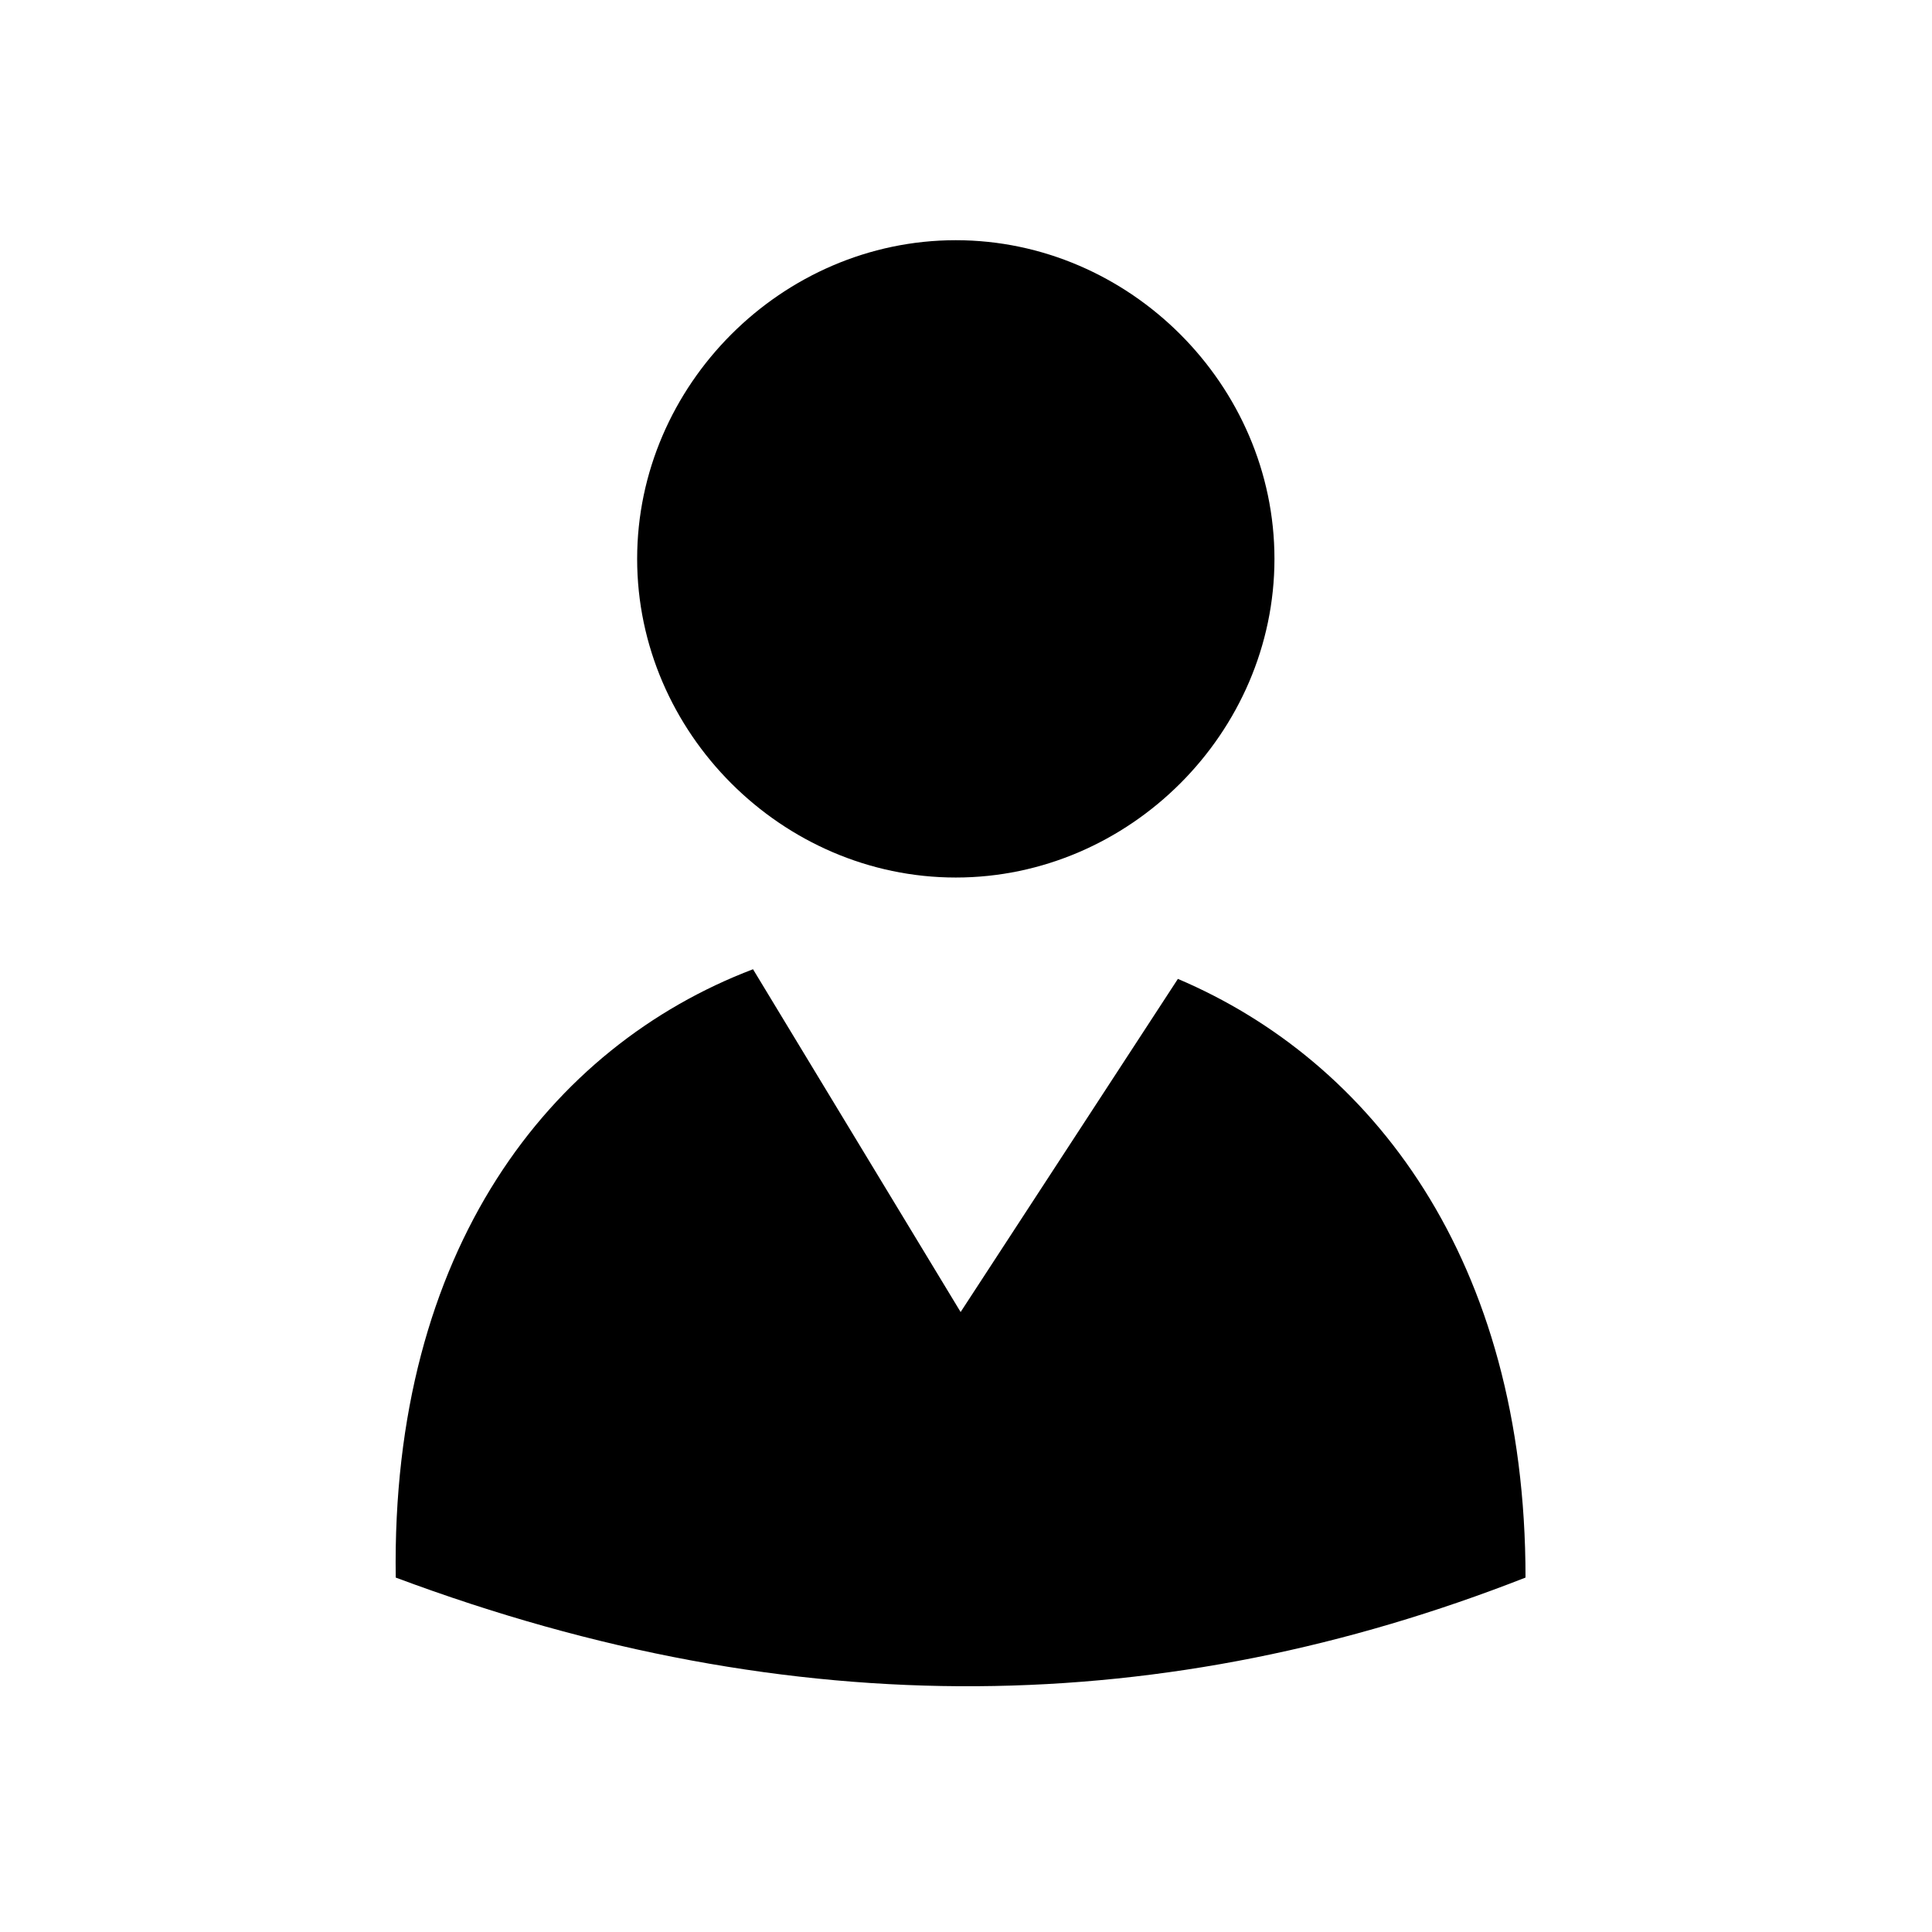
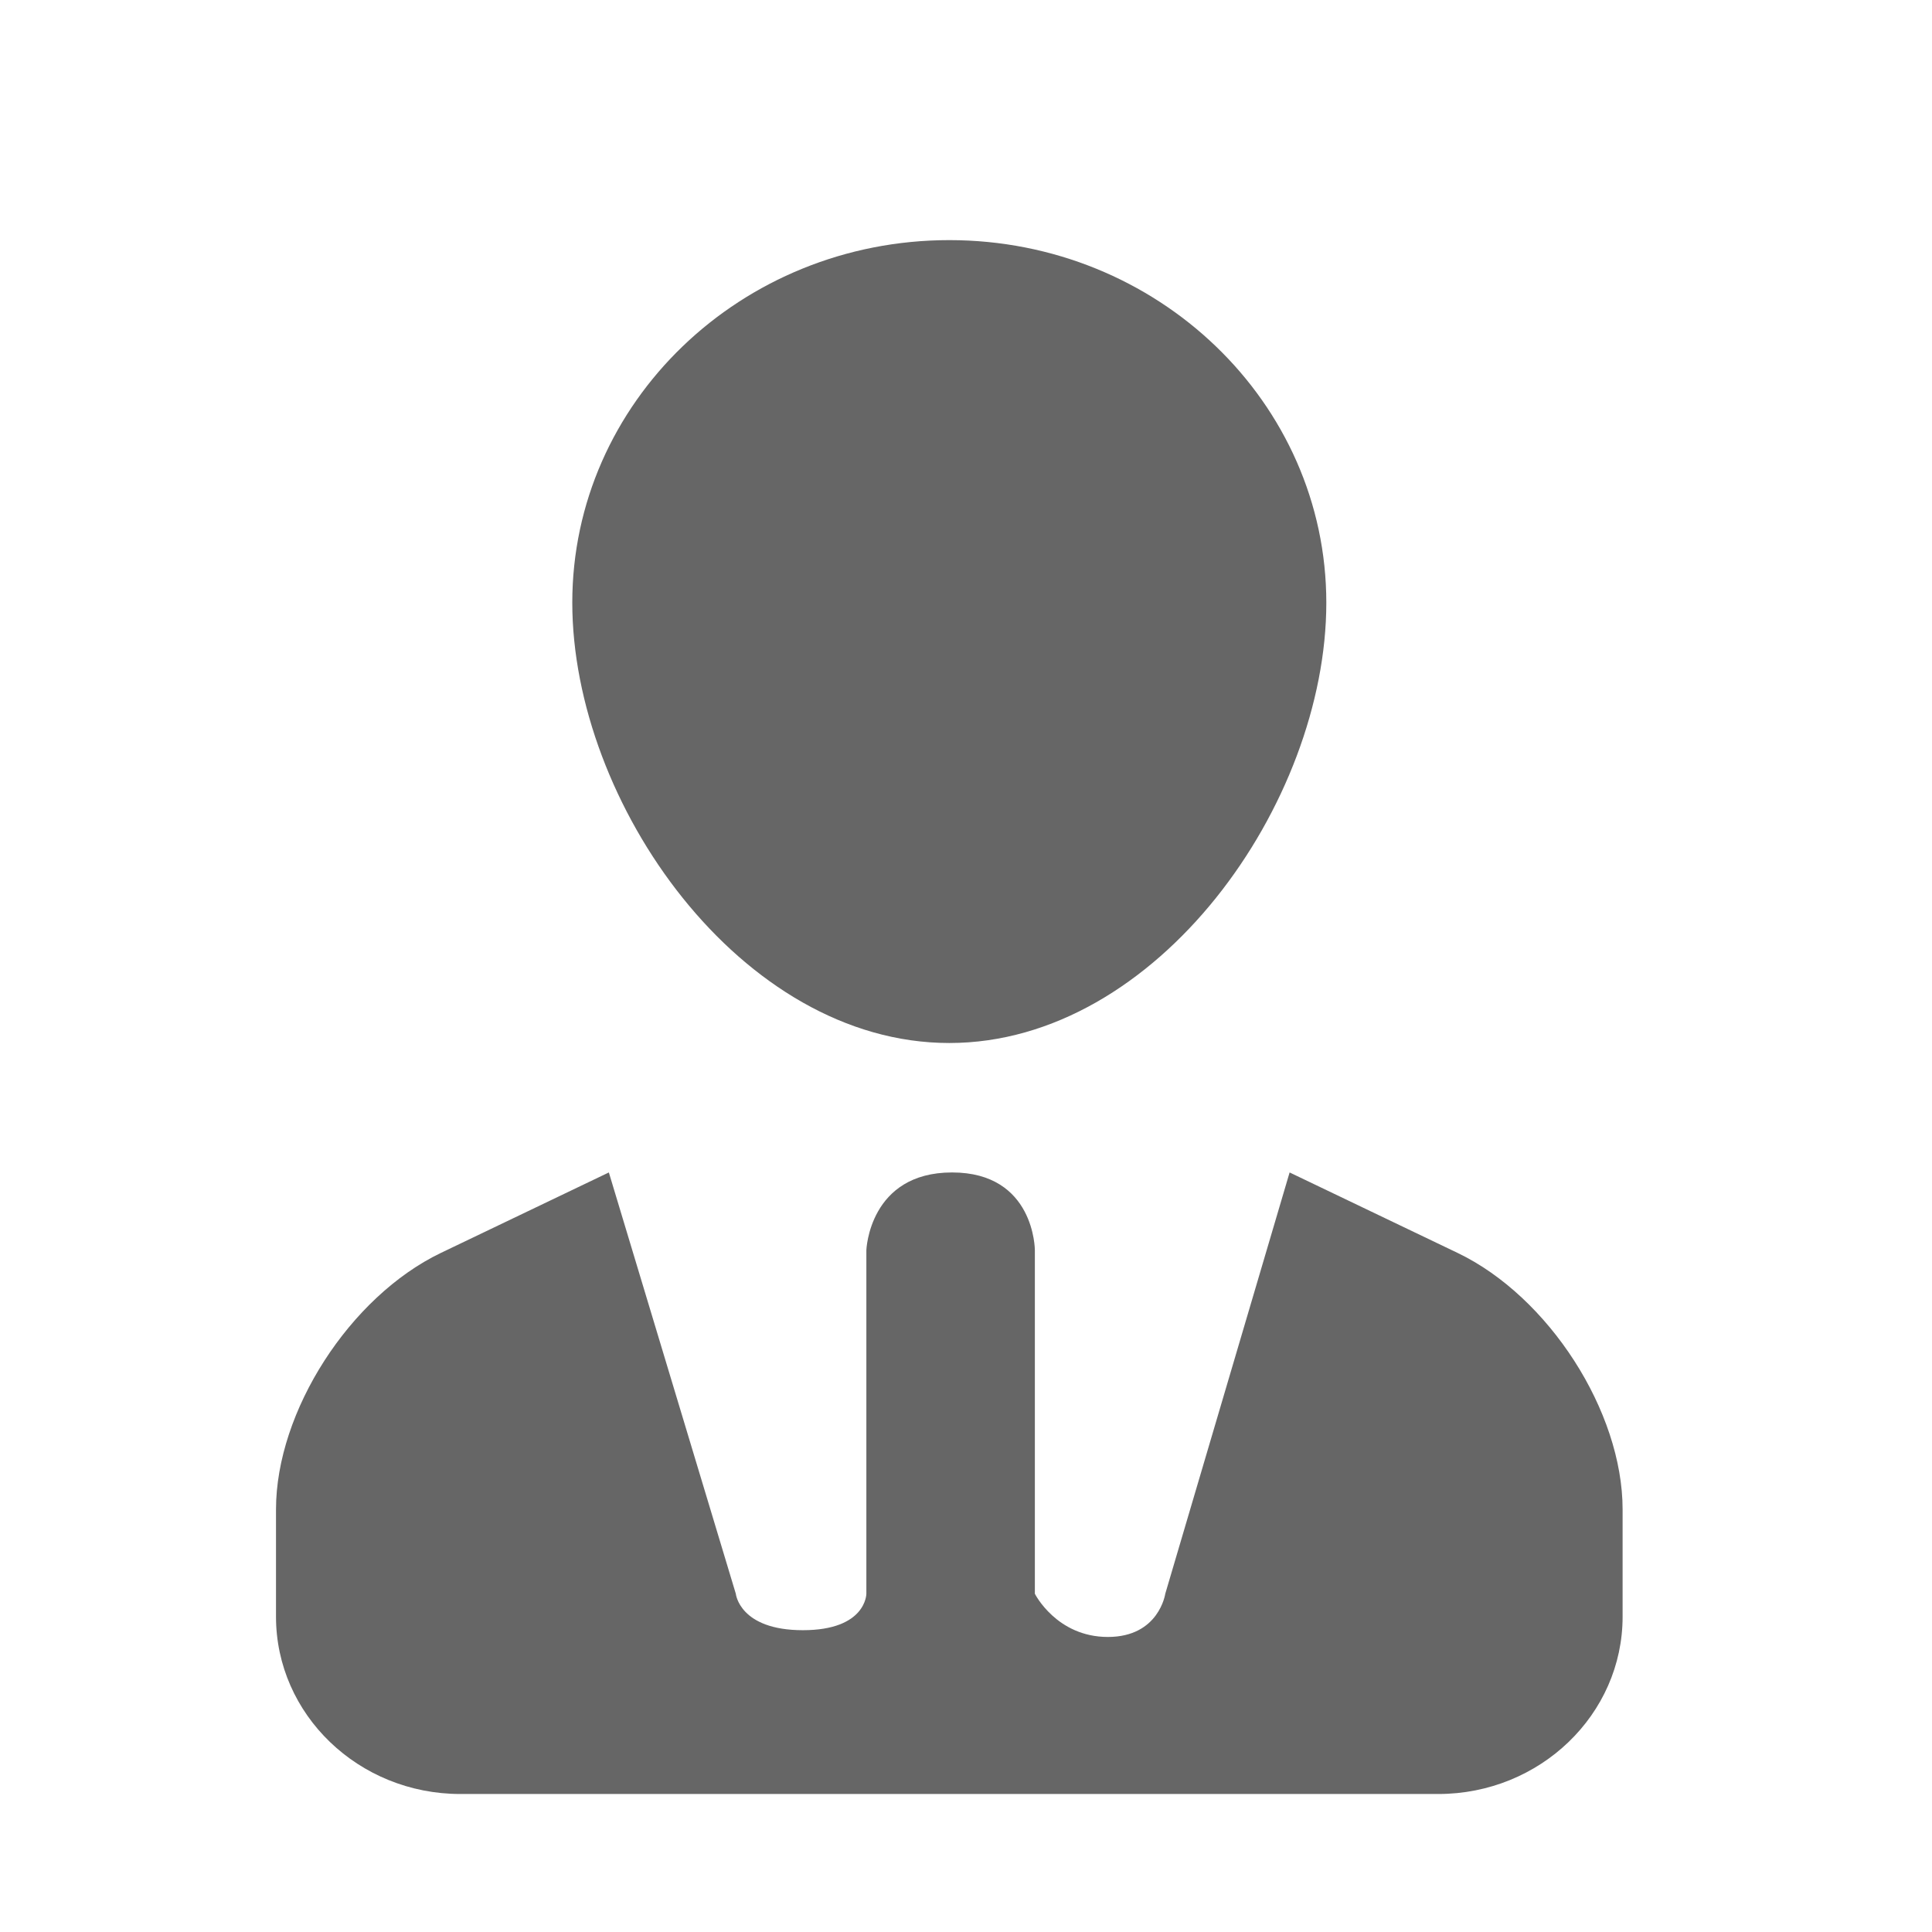
- <svg xmlns="http://www.w3.org/2000/svg" t="1515999329211" class="icon" style="" viewBox="0 0 1024 1024" version="1.1" p-id="753" width="200" height="200">
-   <defs>
-     <style type="text/css" />
-   </defs>
-   <path d="M506.588 127.313c92.126 0 168.9 76.773 168.9 168.896 0 92.126-76.773 168.899-168.9 168.899-92.114 0-168.887-76.773-168.887-168.899C337.701 204.086 414.474 127.313 506.588 127.313L506.588 127.313 506.588 127.313zM808.556 836.147c-189.367 74.214-386.405 79.332-598.807 0-2.558-174.013 81.89-281.495 189.369-322.428l110.03 181.681 115.16-176.565C726.668 562.331 808.556 667.251 808.556 836.147L808.556 836.147zM808.556 836.147" p-id="754" />
+ <svg xmlns="http://www.w3.org/2000/svg" version="1.1" id="图层_1" x="0px" y="0px" width="14px" height="14px" viewBox="0 0 14 14" enable-background="new 0 0 14 14" xml:space="preserve">
+   <g>
+     <g>
+       <path fill="#666666" d="M6.879,7.558c1.509,0,2.732-1.739,2.732-3.19S8.388,1.74,6.879,1.74c-1.51,0-2.732,1.177-2.732,2.627    S5.369,7.558,6.879,7.558z M10.562,9.079L9.345,8.496l-0.901,3.053c0,0-0.045,0.313-0.416,0.313c-0.372,0-0.529-0.313-0.529-0.313    v-2.49c0,0,0-0.563-0.6-0.563c-0.601,0-0.621,0.563-0.621,0.563v2.49c0,0,0,0.264-0.46,0.264s-0.486-0.264-0.486-0.264    l-0.92-3.053L3.195,9.079C2.535,9.396,2,10.228,2,10.938v0.777C2,12.424,2.598,13,3.336,13h7.086c0.737,0,1.336-0.576,1.336-1.285    v-0.777C11.758,10.228,11.223,9.396,10.562,9.079z" />
+     </g>
+   </g>
</svg>
